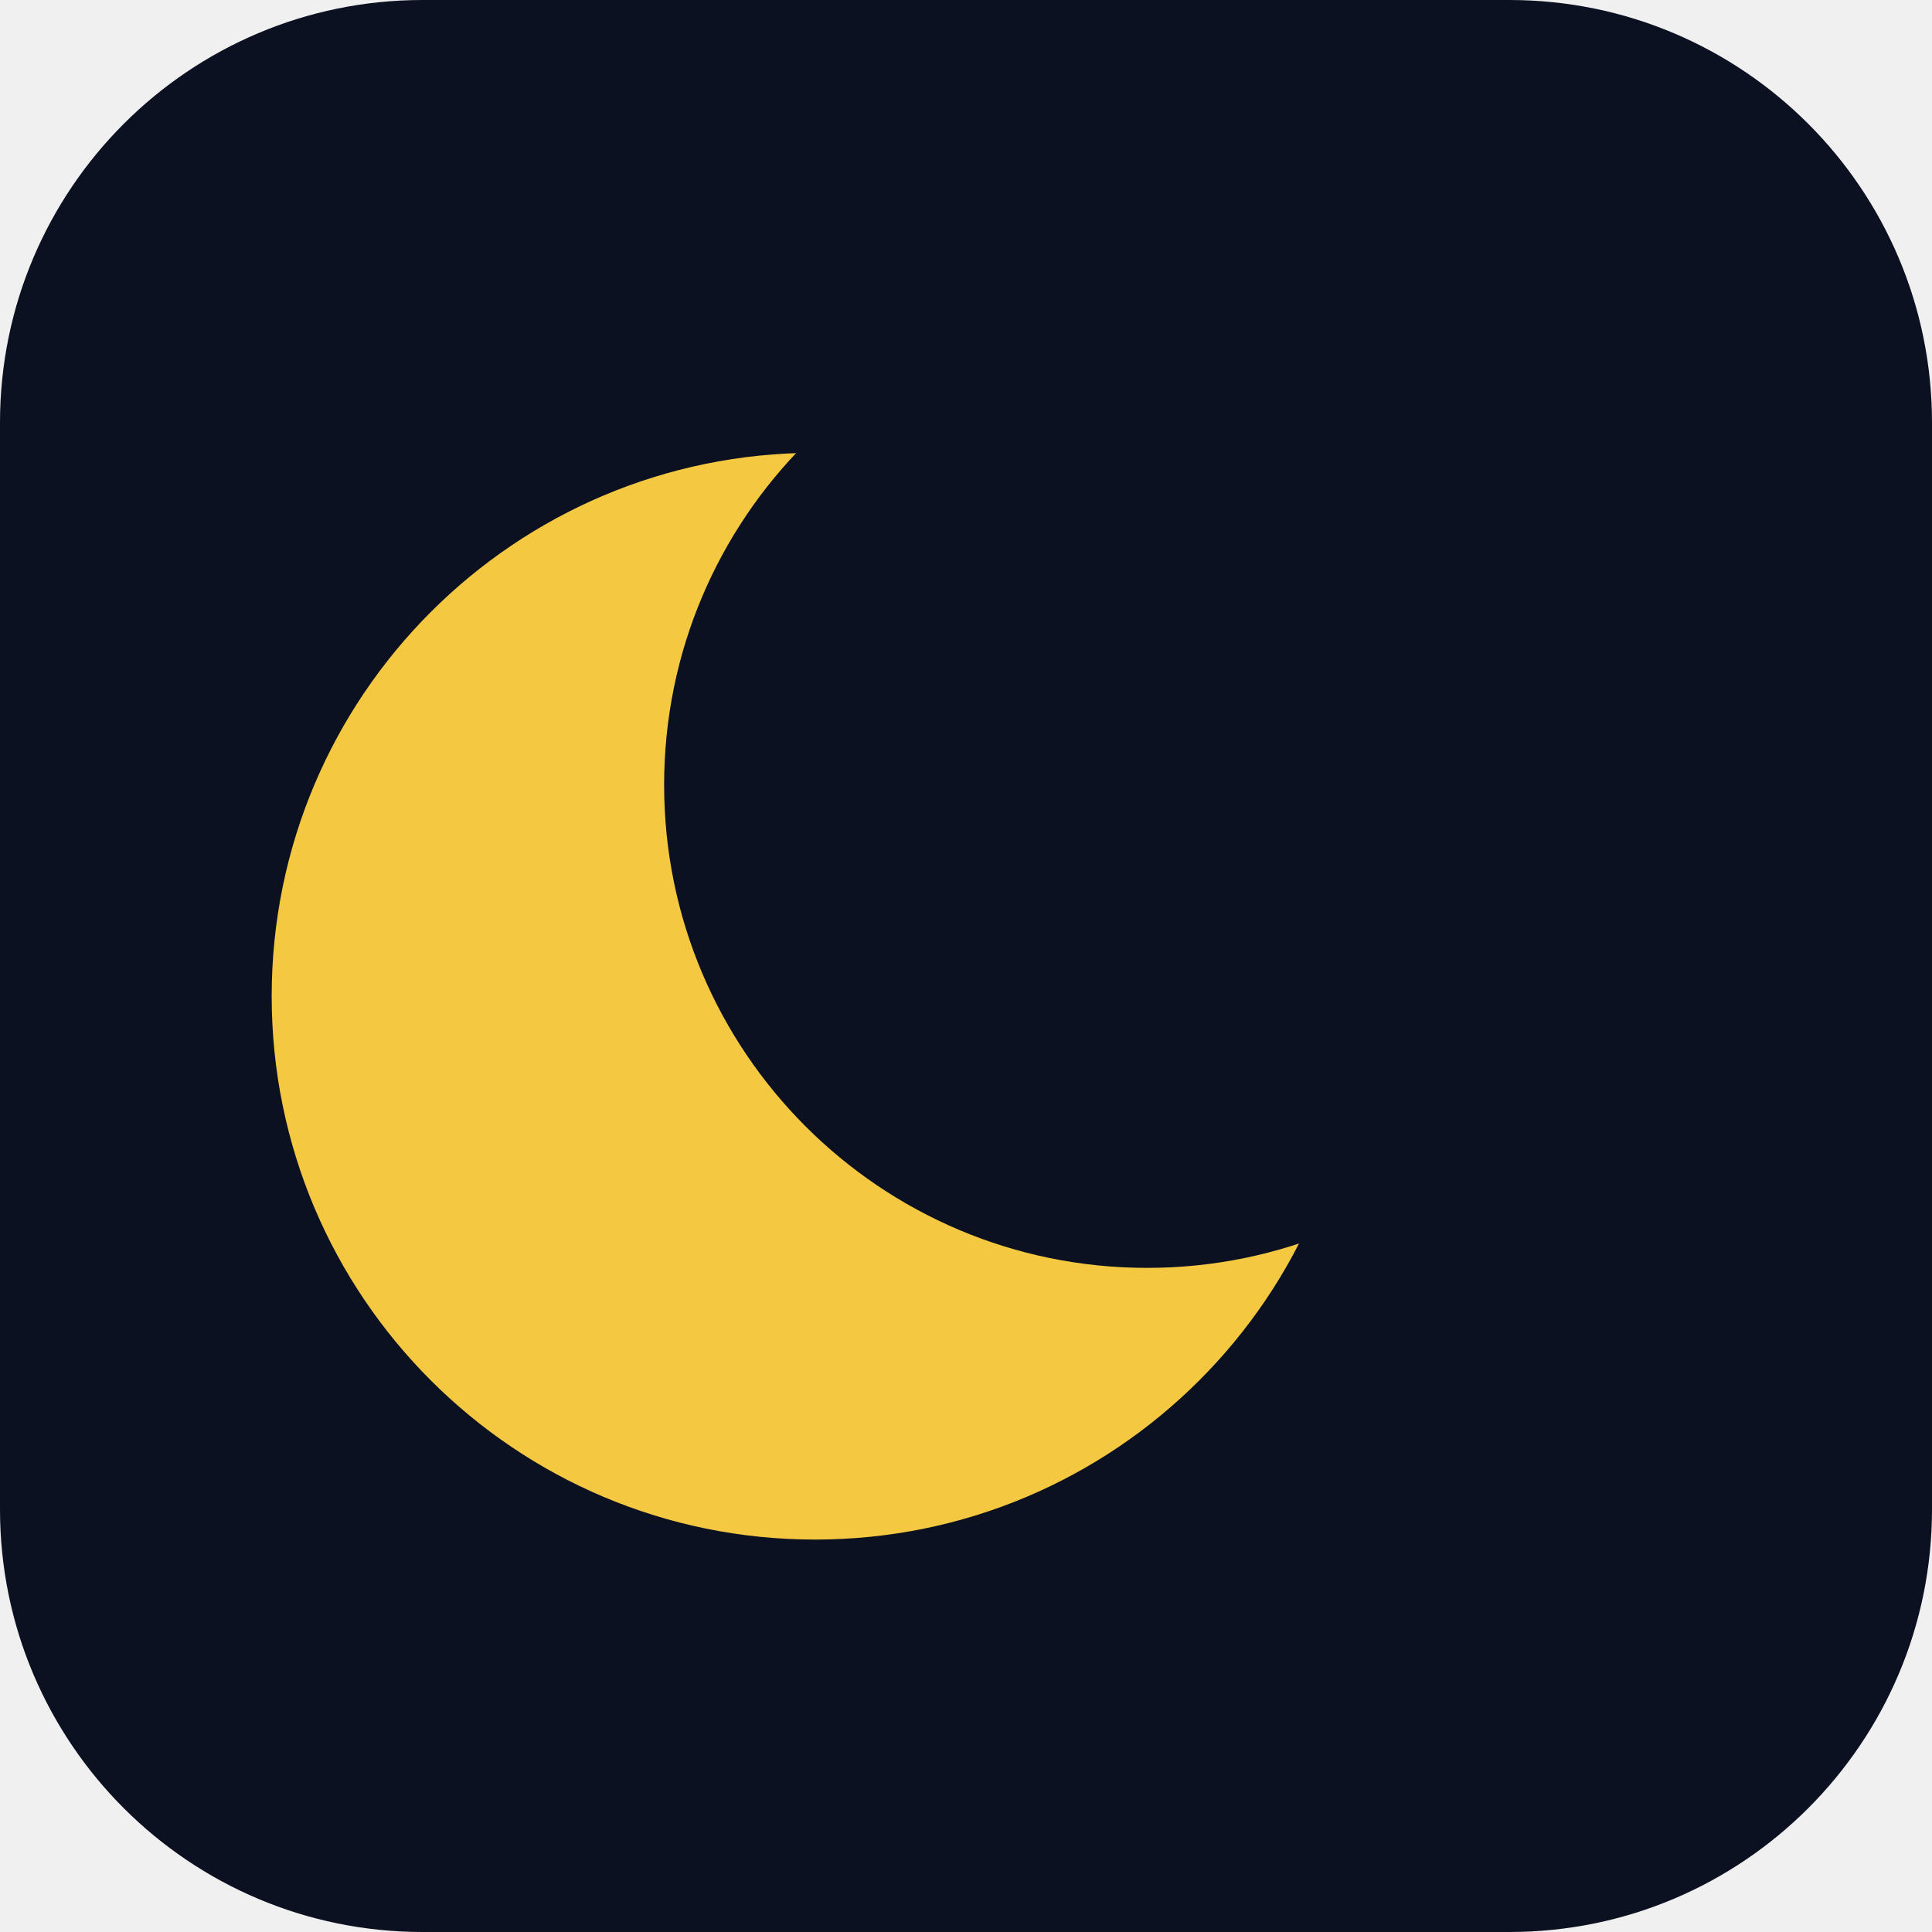
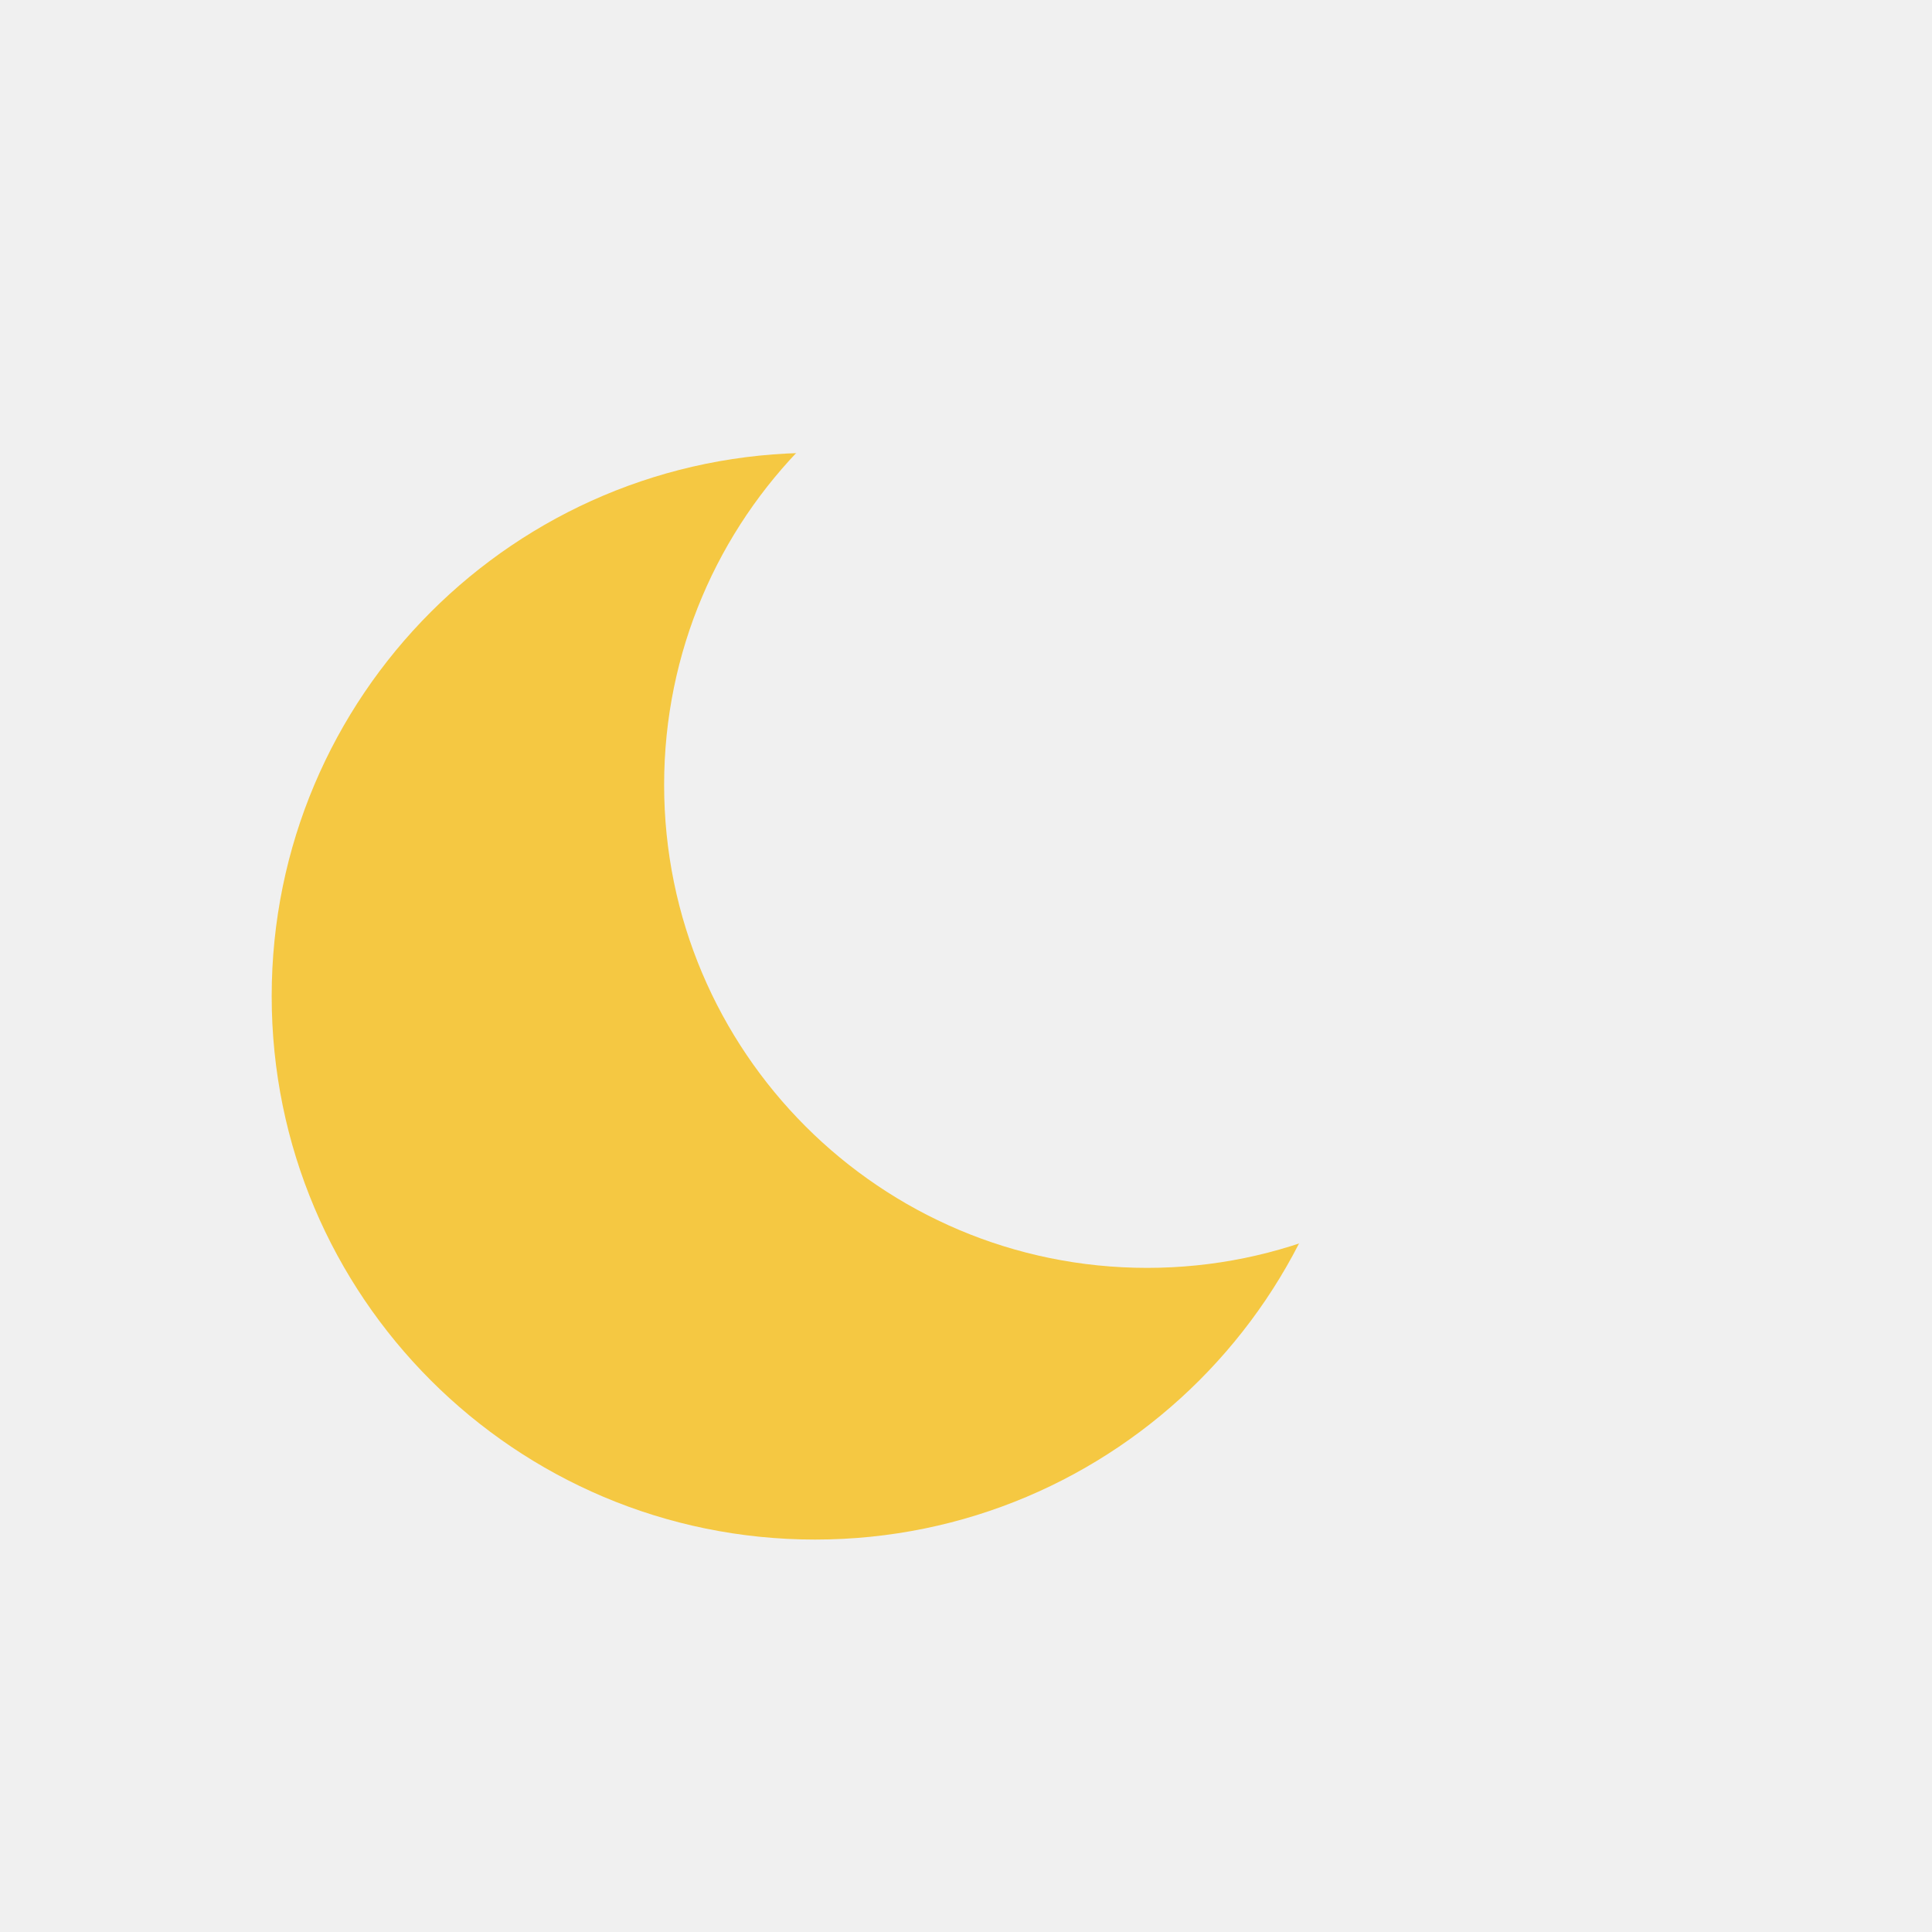
<svg xmlns="http://www.w3.org/2000/svg" width="64" height="64" viewBox="0 0 64 64" fill="none">
-   <rect width="64" height="64" rx="14" fill="#0B1120" />
  <mask id="moon" maskUnits="userSpaceOnUse" x="0" y="0" width="64" height="64">
    <circle cx="27" cy="33" r="18" fill="white" />
    <circle cx="38" cy="26" r="16" fill="black" />
  </mask>
  <rect width="64" height="64" fill="#F5C842" mask="url(#moon)" />
</svg>
